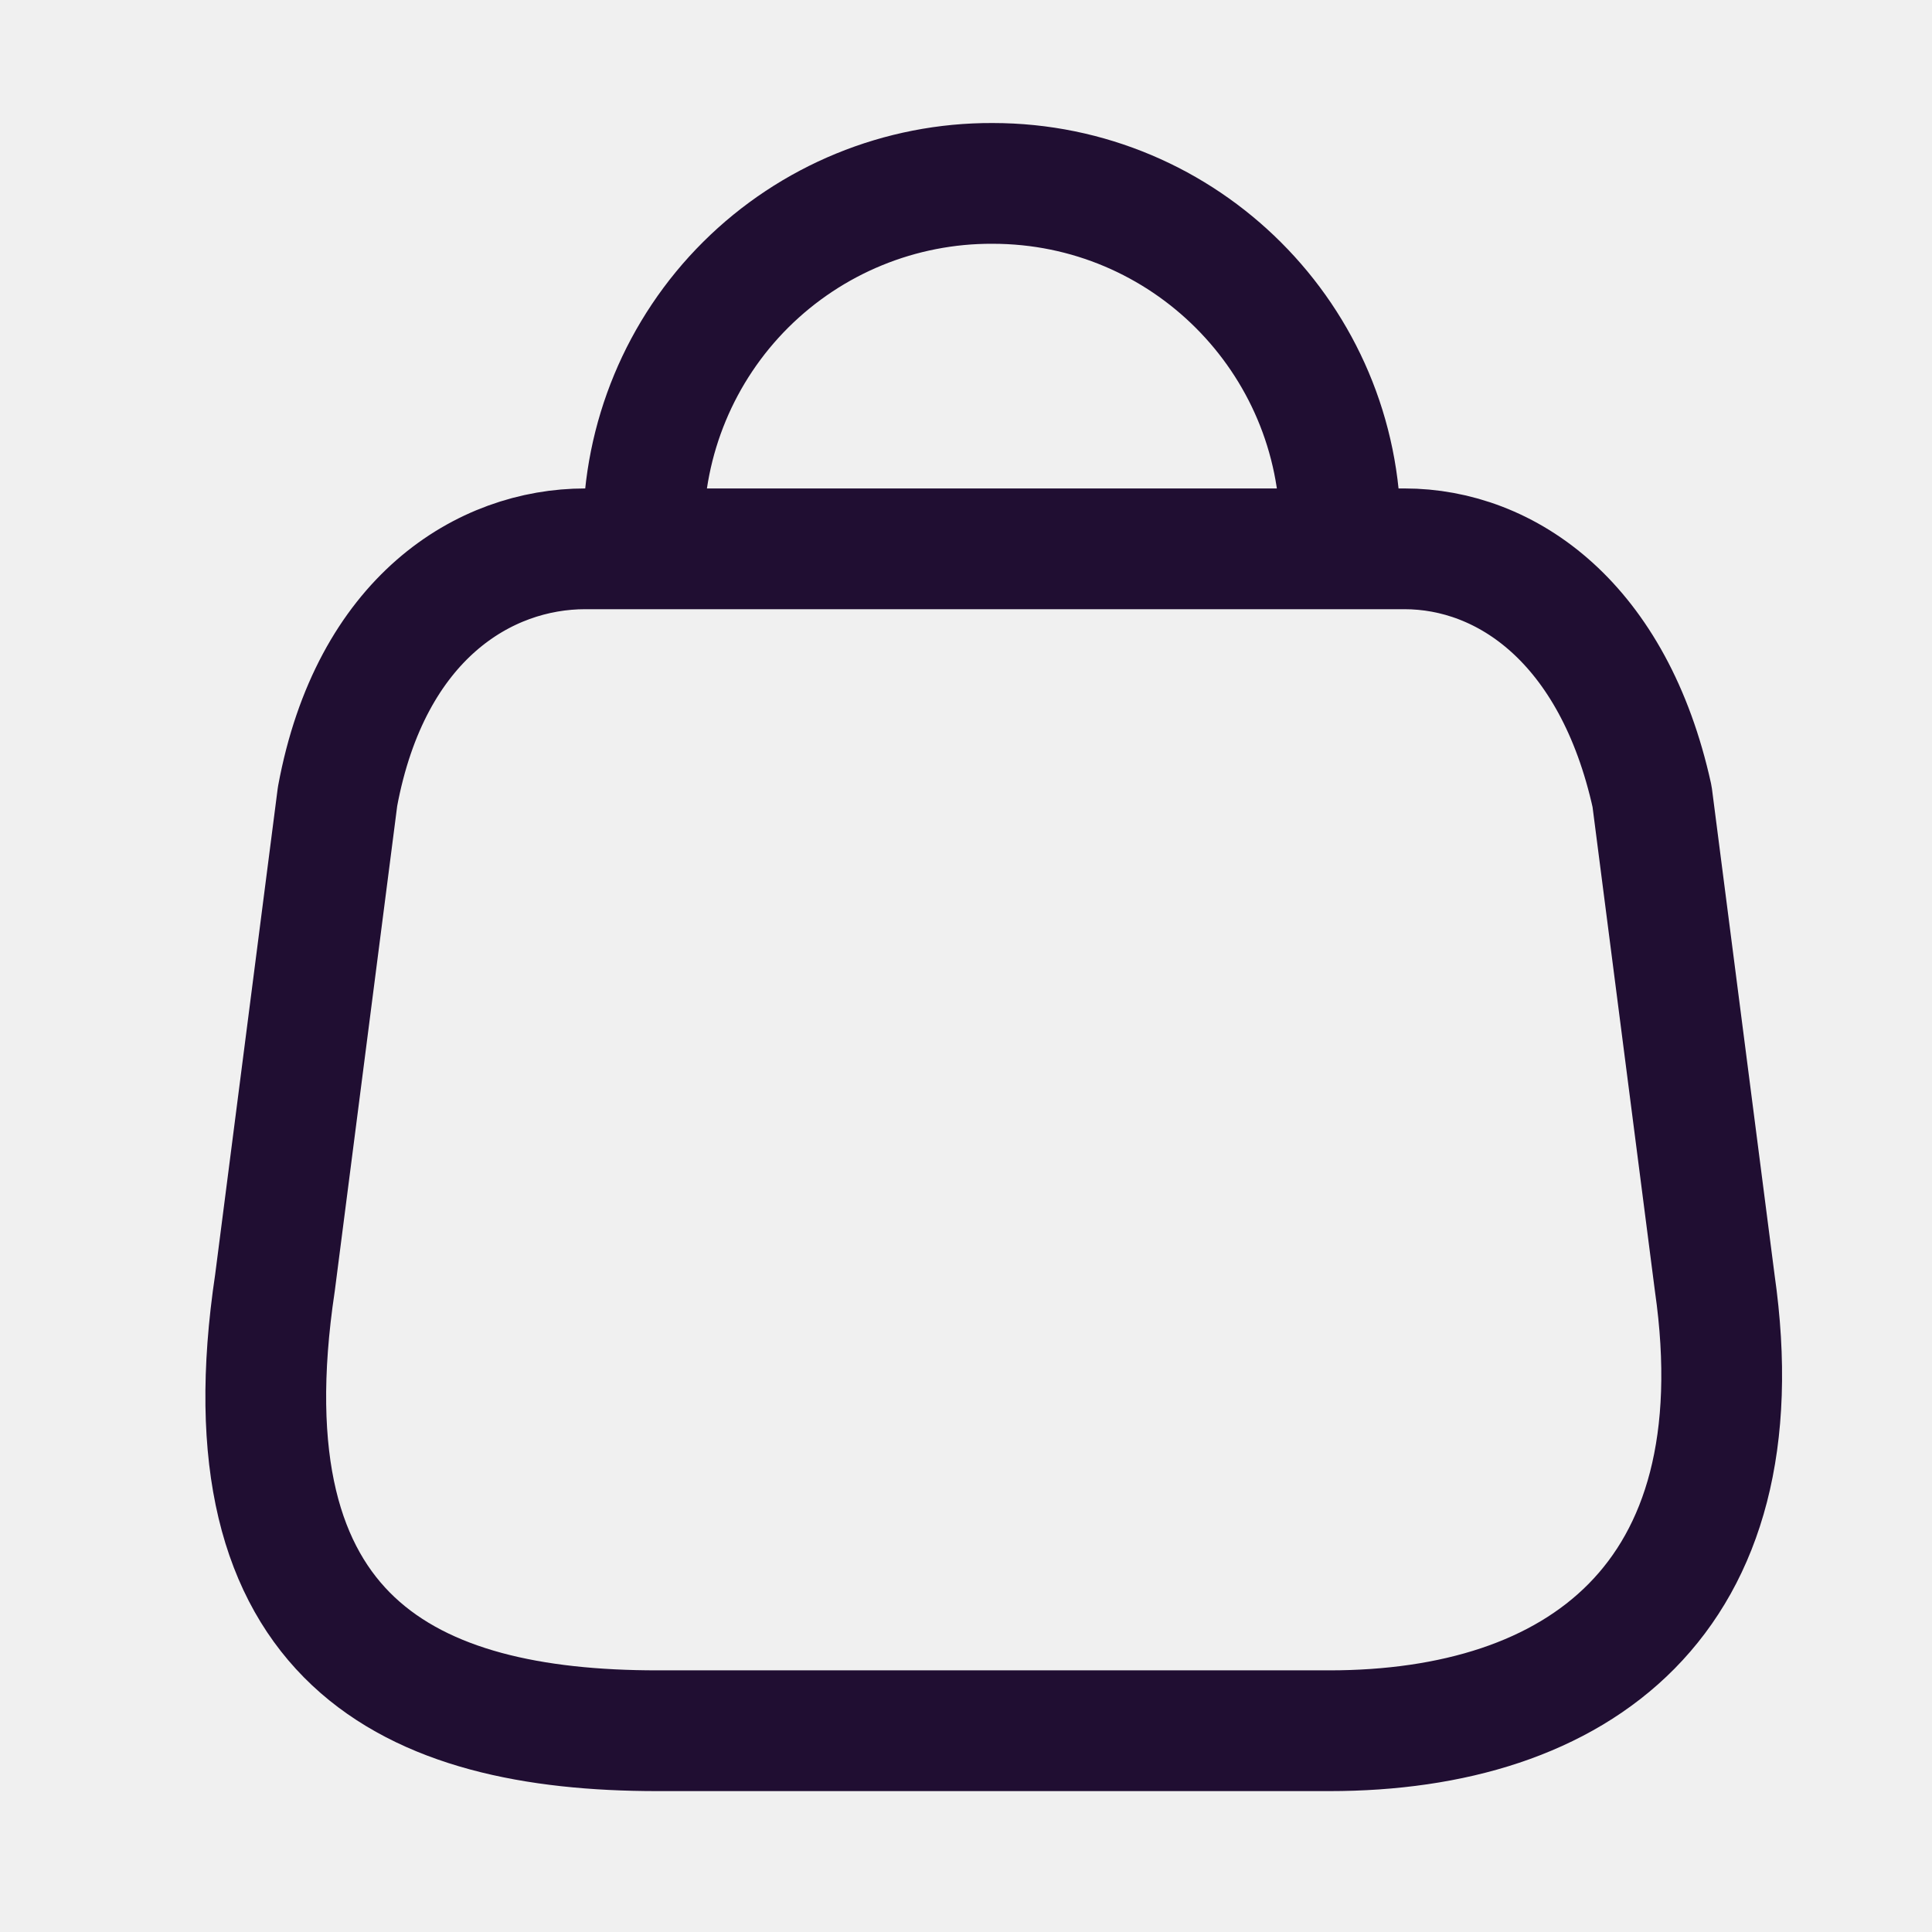
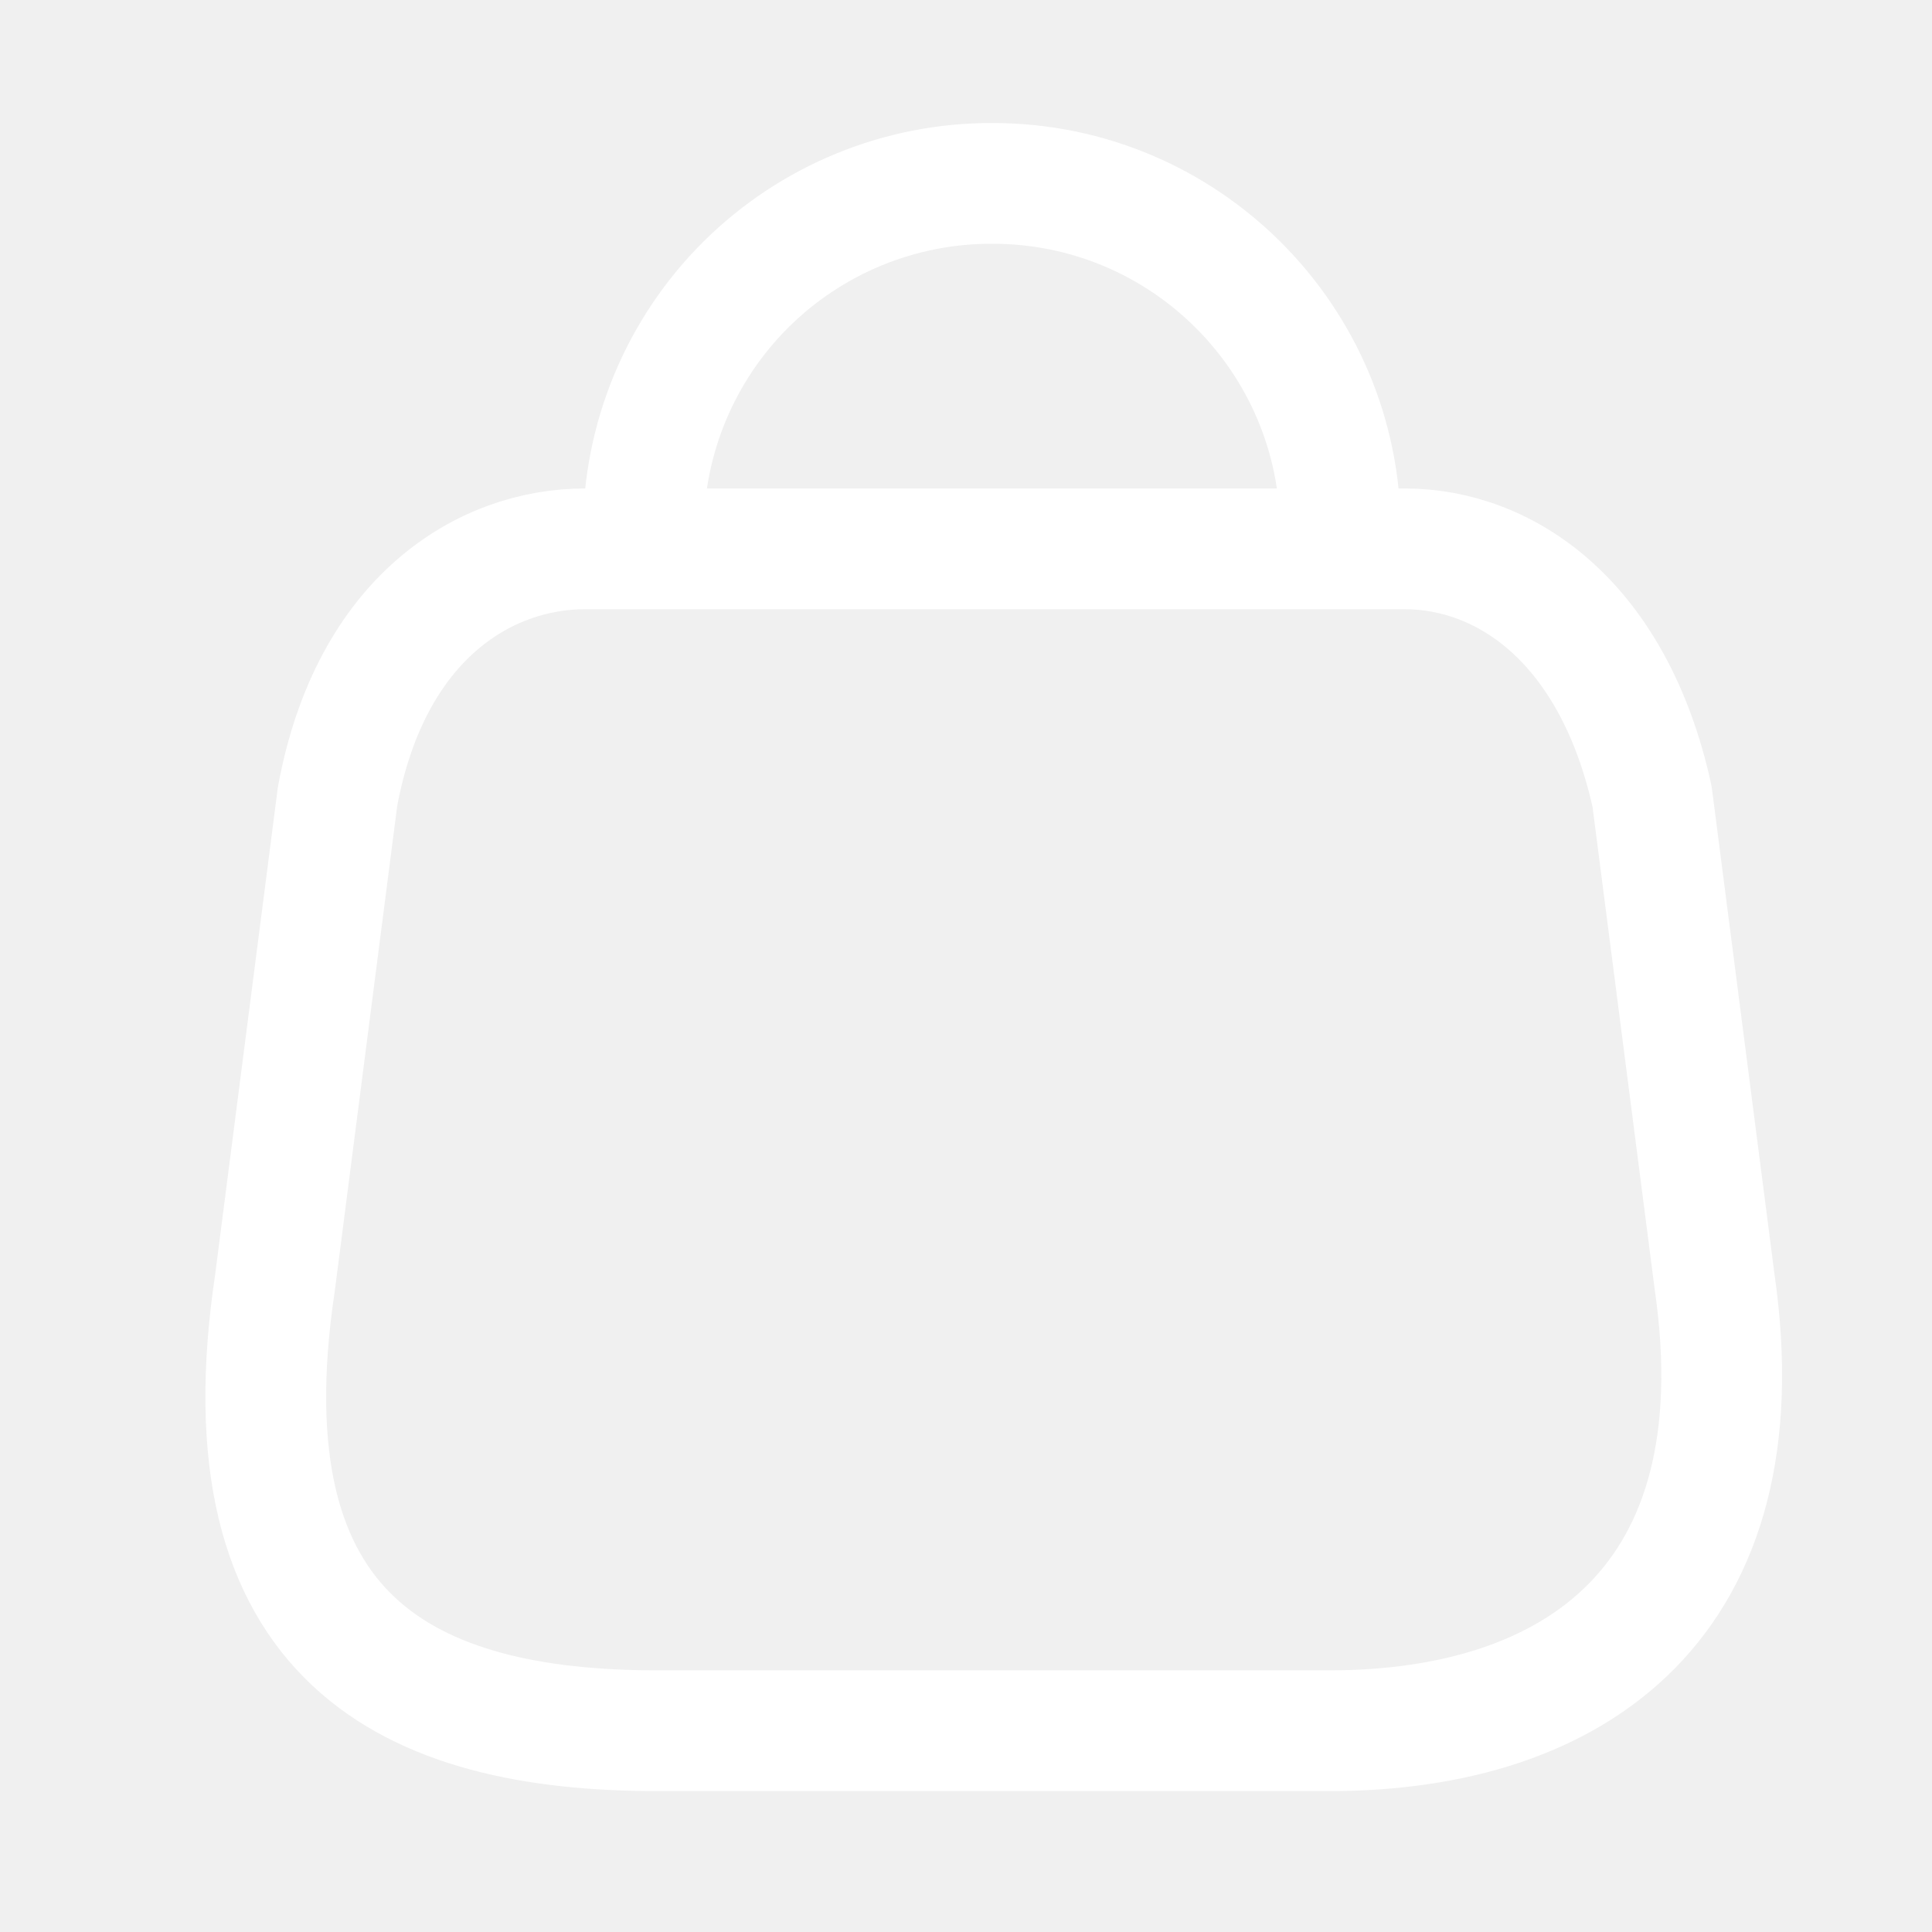
<svg xmlns="http://www.w3.org/2000/svg" width="28" height="28" viewBox="0 0 28 28" fill="none">
-   <path d="M19.426 7.698C19.426 4.914 17.169 2.658 14.386 2.658C13.045 2.652 11.758 3.181 10.808 4.126C9.858 5.072 9.324 6.358 9.324 7.698M19.266 25.083H9.527C5.949 25.083 3.205 23.791 3.985 18.591L4.892 11.543C5.373 8.948 7.028 7.954 8.48 7.954H20.355C21.829 7.954 23.388 9.022 23.943 11.543L24.851 18.591C25.513 23.204 22.843 25.083 19.266 25.083Z" stroke="#200E32" stroke-width="1.75" stroke-linecap="round" stroke-linejoin="round" />
+   <path d="M19.426 7.698C19.426 4.914 17.169 2.658 14.386 2.658C13.045 2.652 11.758 3.181 10.808 4.126C9.858 5.072 9.324 6.358 9.324 7.698M19.266 25.083H9.527C5.949 25.083 3.205 23.791 3.985 18.591L4.892 11.543C5.373 8.948 7.028 7.954 8.48 7.954H20.355C21.829 7.954 23.388 9.022 23.943 11.543L24.851 18.591C25.513 23.204 22.843 25.083 19.266 25.083Z" stroke="#ffffff" stroke-width="1.75" stroke-linecap="round" stroke-linejoin="round" />
</svg>
